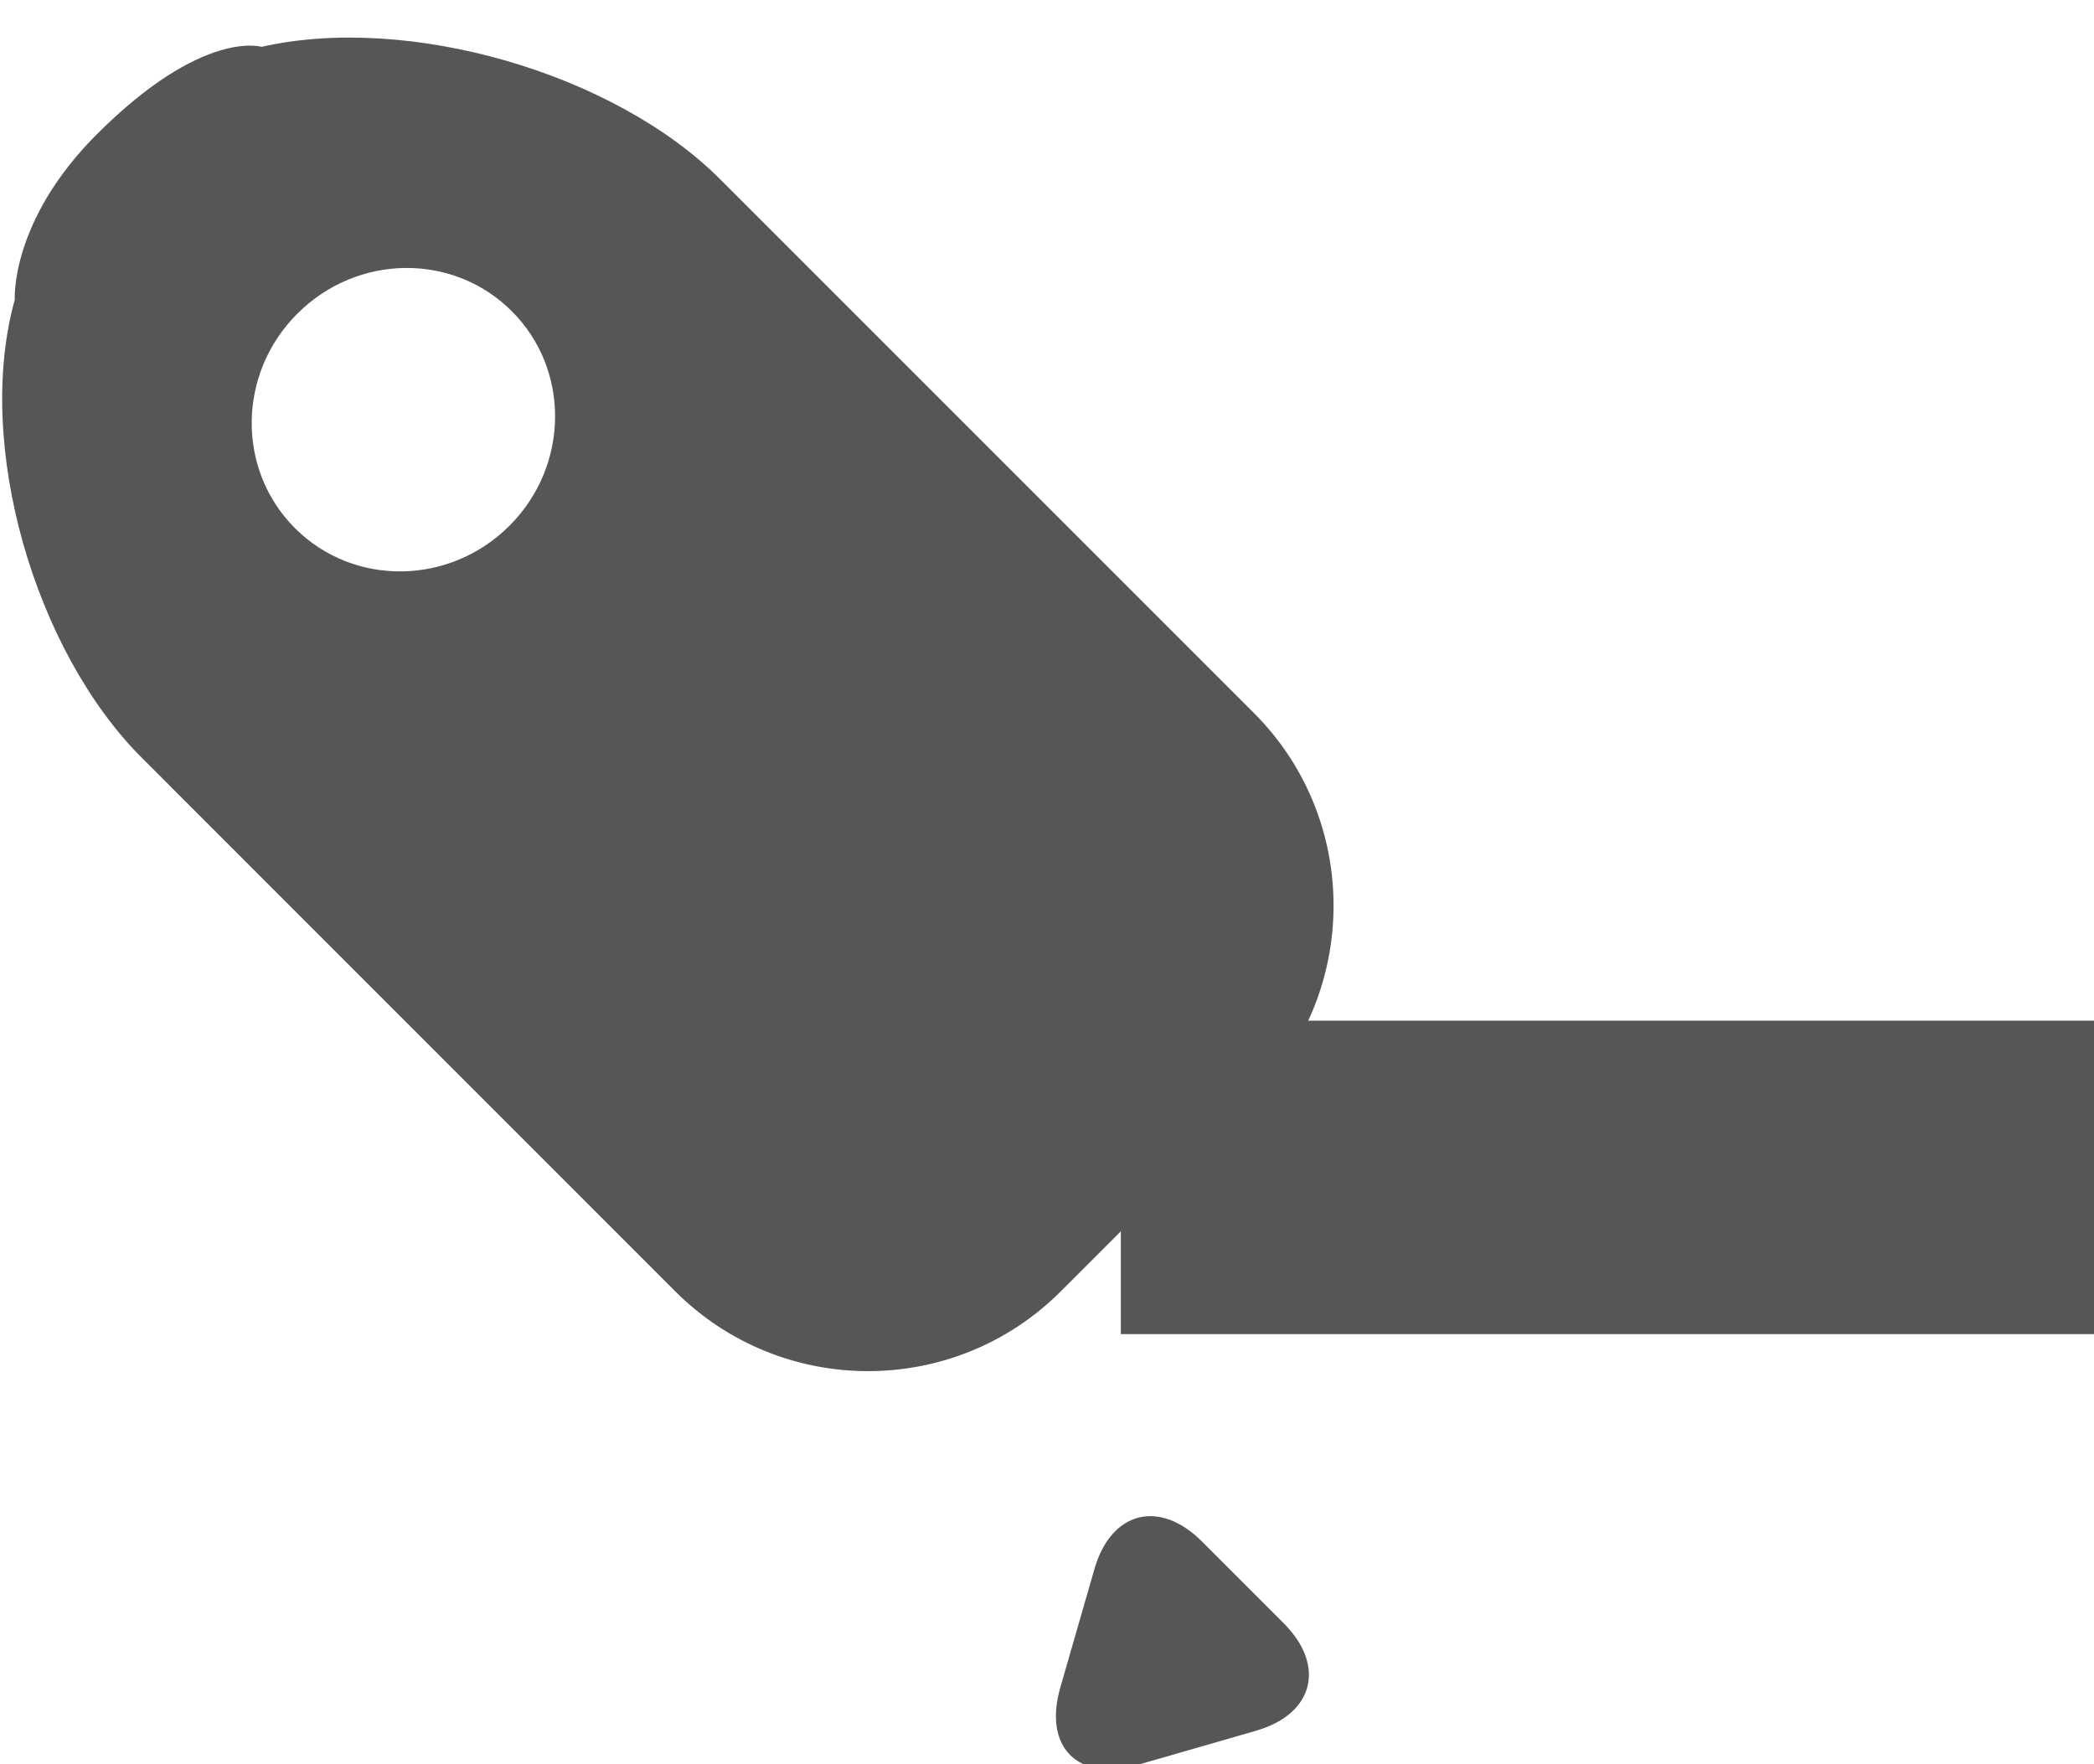
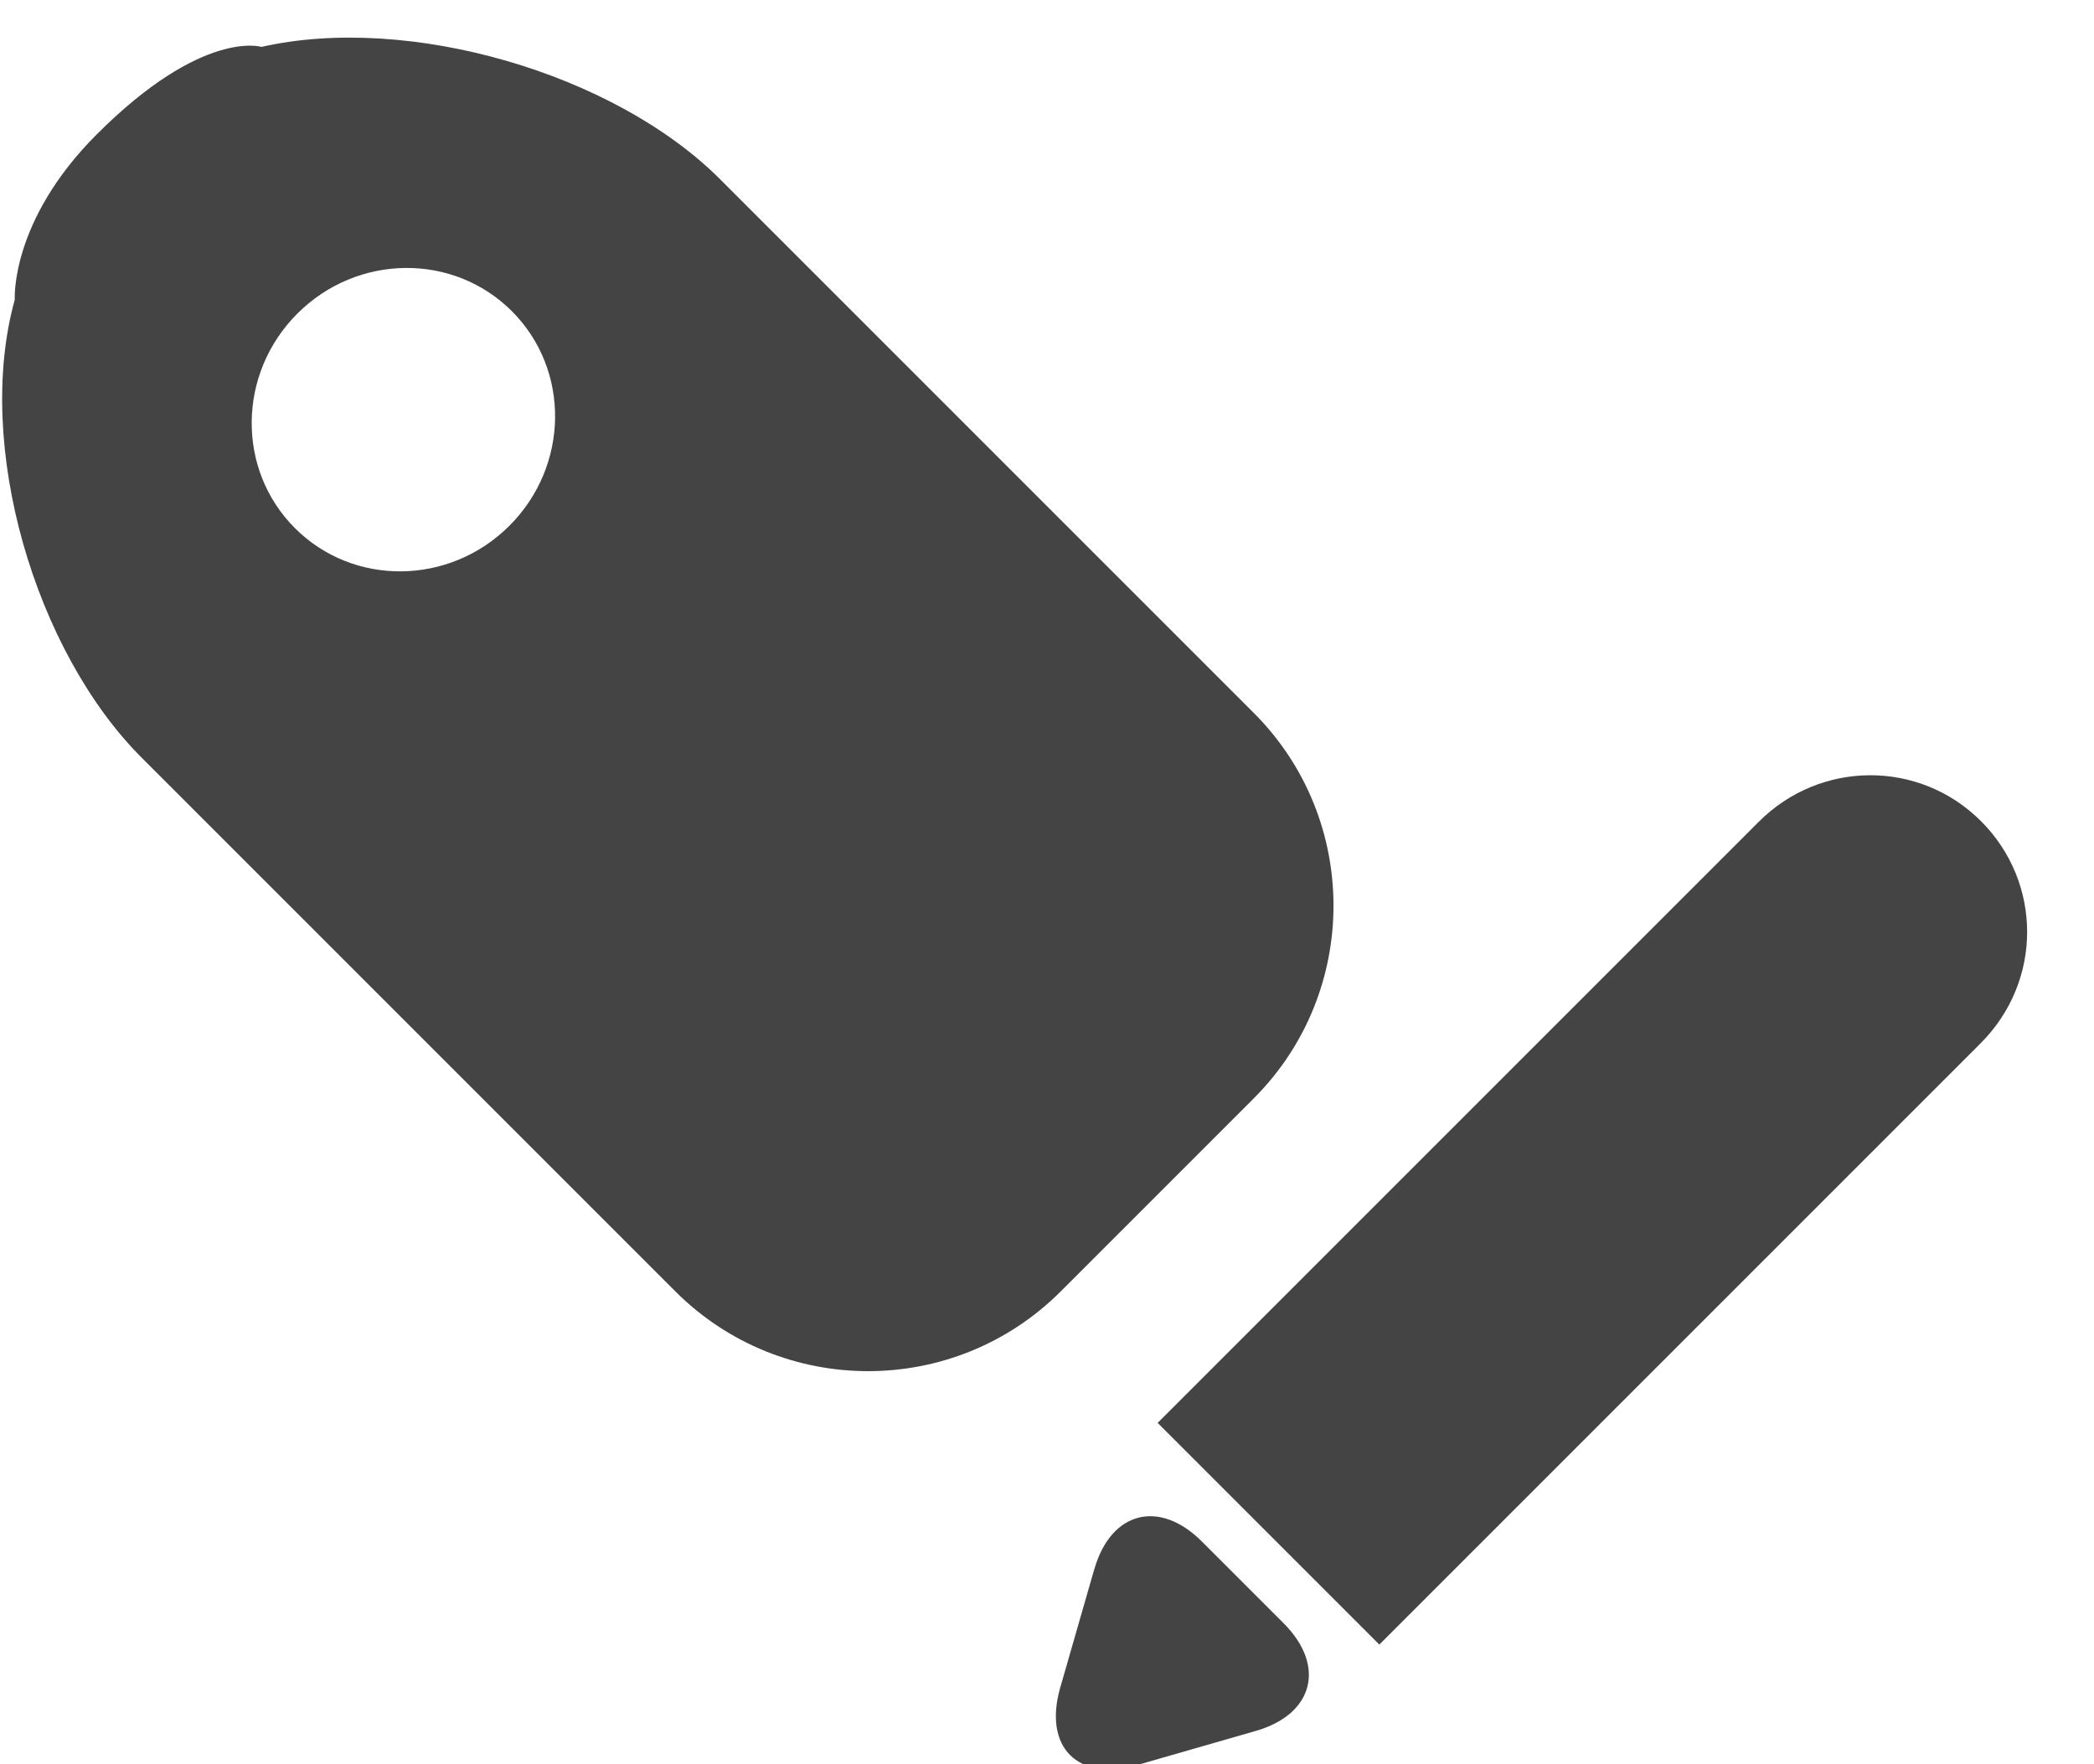
- <svg xmlns="http://www.w3.org/2000/svg" width="19px" height="16px" viewBox="0 0 19 16" version="1.1">
-   <defs />
-   <g id="Page-1" stroke="none" stroke-width="1" fill="none" fill-rule="evenodd">
-     <g id="better-sidebar-detail-twitter@2x" transform="translate(-652, -197)" fill="#565656">
-       <g id="Group" transform="translate(641, 118)">
-         <g id="tag-+-Triangle-2-+-Path-2" transform="translate(11, 79)">
-           <path d="M0.878,1.219 C1.839,0.258 2.373,0.425 2.373,0.425 C3.705,0.123 5.57,0.662 6.534,1.626 L11.377,6.469 C12.343,7.434 12.339,9.003 11.378,9.965 L9.624,11.718 C8.659,12.683 7.092,12.681 6.128,11.718 L1.285,6.874 C0.32,5.909 -0.233,4.042 0.134,2.719 C0.134,2.719 0.09,2.007 0.878,1.219 L0.878,1.219 Z M2.676,4.792 C3.208,5.324 4.079,5.314 4.623,4.77 C5.166,4.227 5.176,3.355 4.644,2.824 C4.113,2.292 3.242,2.302 2.698,2.846 C2.154,3.389 2.145,4.261 2.676,4.792 L2.676,4.792 Z" id="tag" />
-           <g id="Triangle-2-+-Path-2" transform="translate(9, 6)">
-             <path d="M0.93,8.238 C1.081,7.711 1.521,7.601 1.906,7.987 L2.647,8.728 C3.035,9.116 2.918,9.554 2.396,9.704 L1.324,10.013 C0.779,10.17 0.465,9.852 0.621,9.311 L0.93,8.238 Z" id="Triangle-2" />
-             <rect id="Path-2" x="1.17" y="3.261" width="9.143" height="2.844" />
-           </g>
-         </g>
-       </g>
-     </g>
-   </g>
+ <svg xmlns="http://www.w3.org/2000/svg" version="1.1" width="38" height="32" viewBox="0 0 38 32">
+   <path fill="#444444" d="M1.756 2.438c1.922-1.922 2.989-1.587 2.989-1.587 2.665-0.605 6.395 0.473 8.322 2.401l9.686 9.686c1.931 1.931 1.925 5.068 0.001 6.992l-3.506 3.506c-1.931 1.931-5.065 1.926-6.992-0.001l-9.686-9.686c-1.931-1.931-3.037-5.665-2.302-8.311 0 0-0.089-1.423 1.488-3v0zM5.352 9.584c1.063 1.063 2.806 1.043 3.893-0.044s1.107-2.83 0.044-3.893c-1.063-1.063-2.806-1.043-3.893 0.044s-1.107 2.83-0.044 3.893v0z" />
+   <path fill="#444444" d="M19.859 28.476c0.303-1.053 1.182-1.273 1.953-0.501l1.481 1.481c0.776 0.776 0.542 1.653-0.501 1.954l-2.146 0.617c-1.089 0.313-1.717-0.321-1.405-1.405l0.617-2.146zM21.008 25.821l10.91-10.91c1.116-1.116 2.913-1.128 4.032-0.009 1.111 1.111 1.123 2.9-0.009 4.032l-10.91 10.91-4.023-4.023z" />
</svg>
